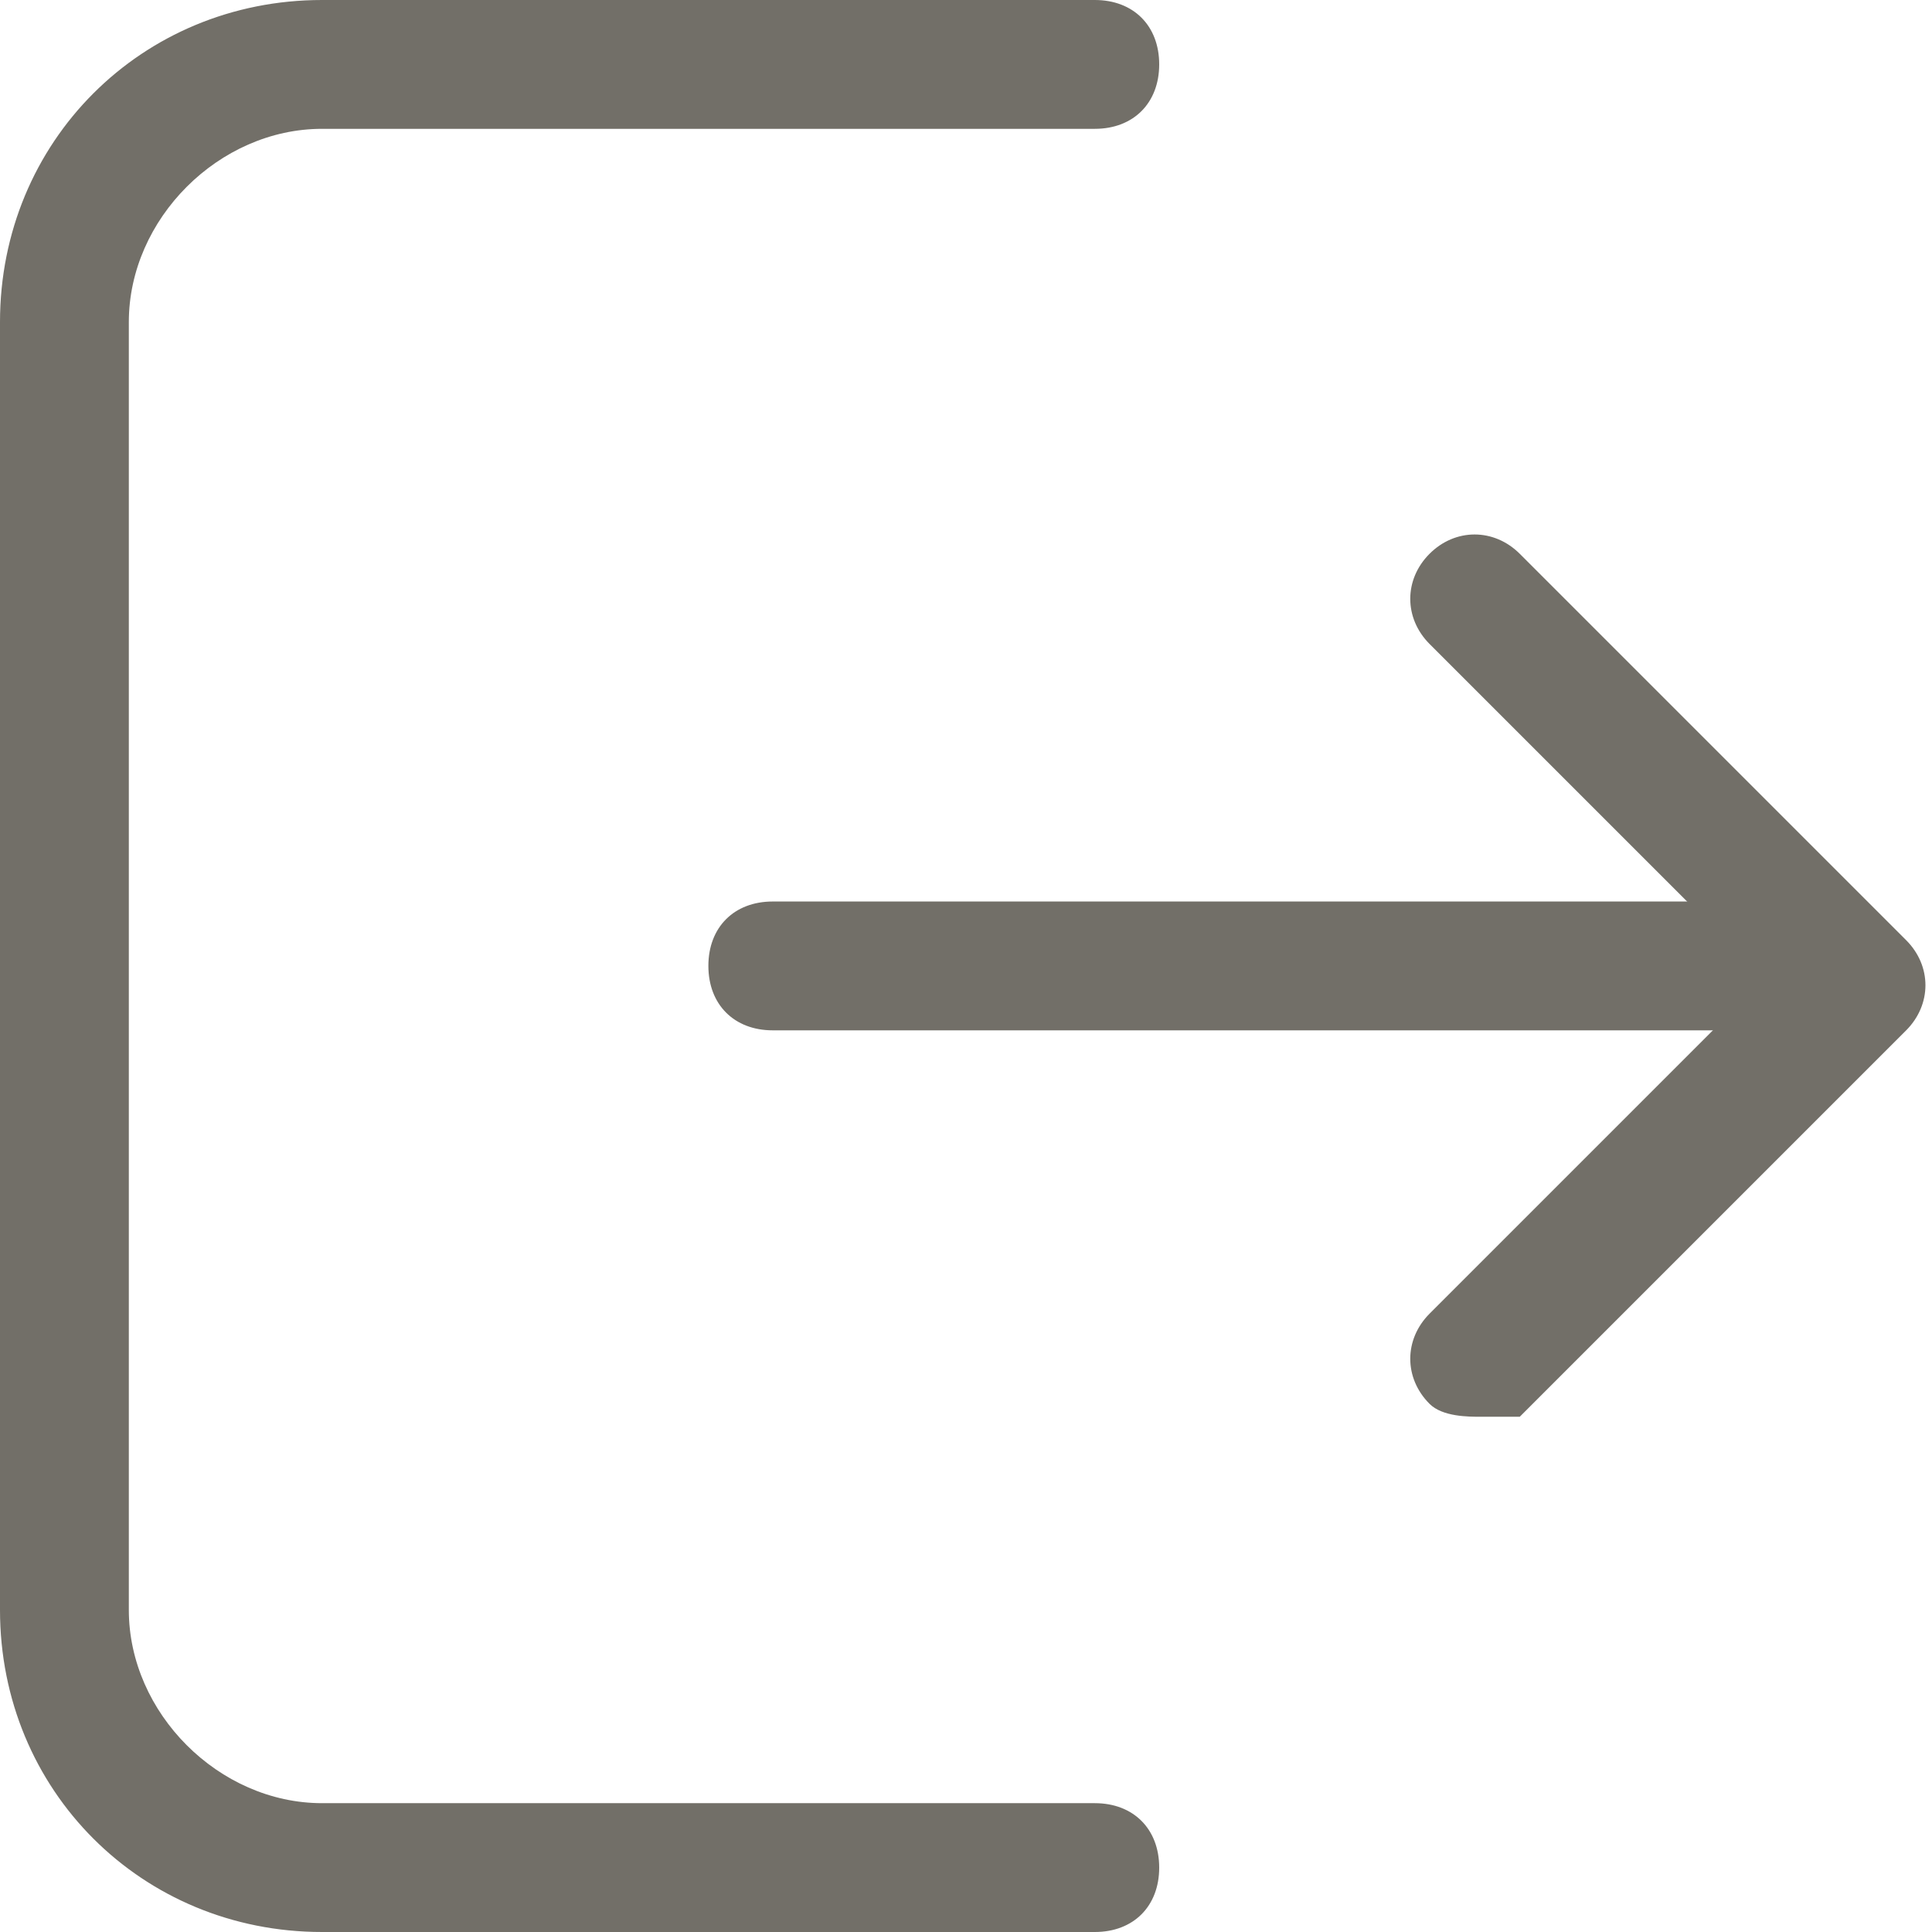
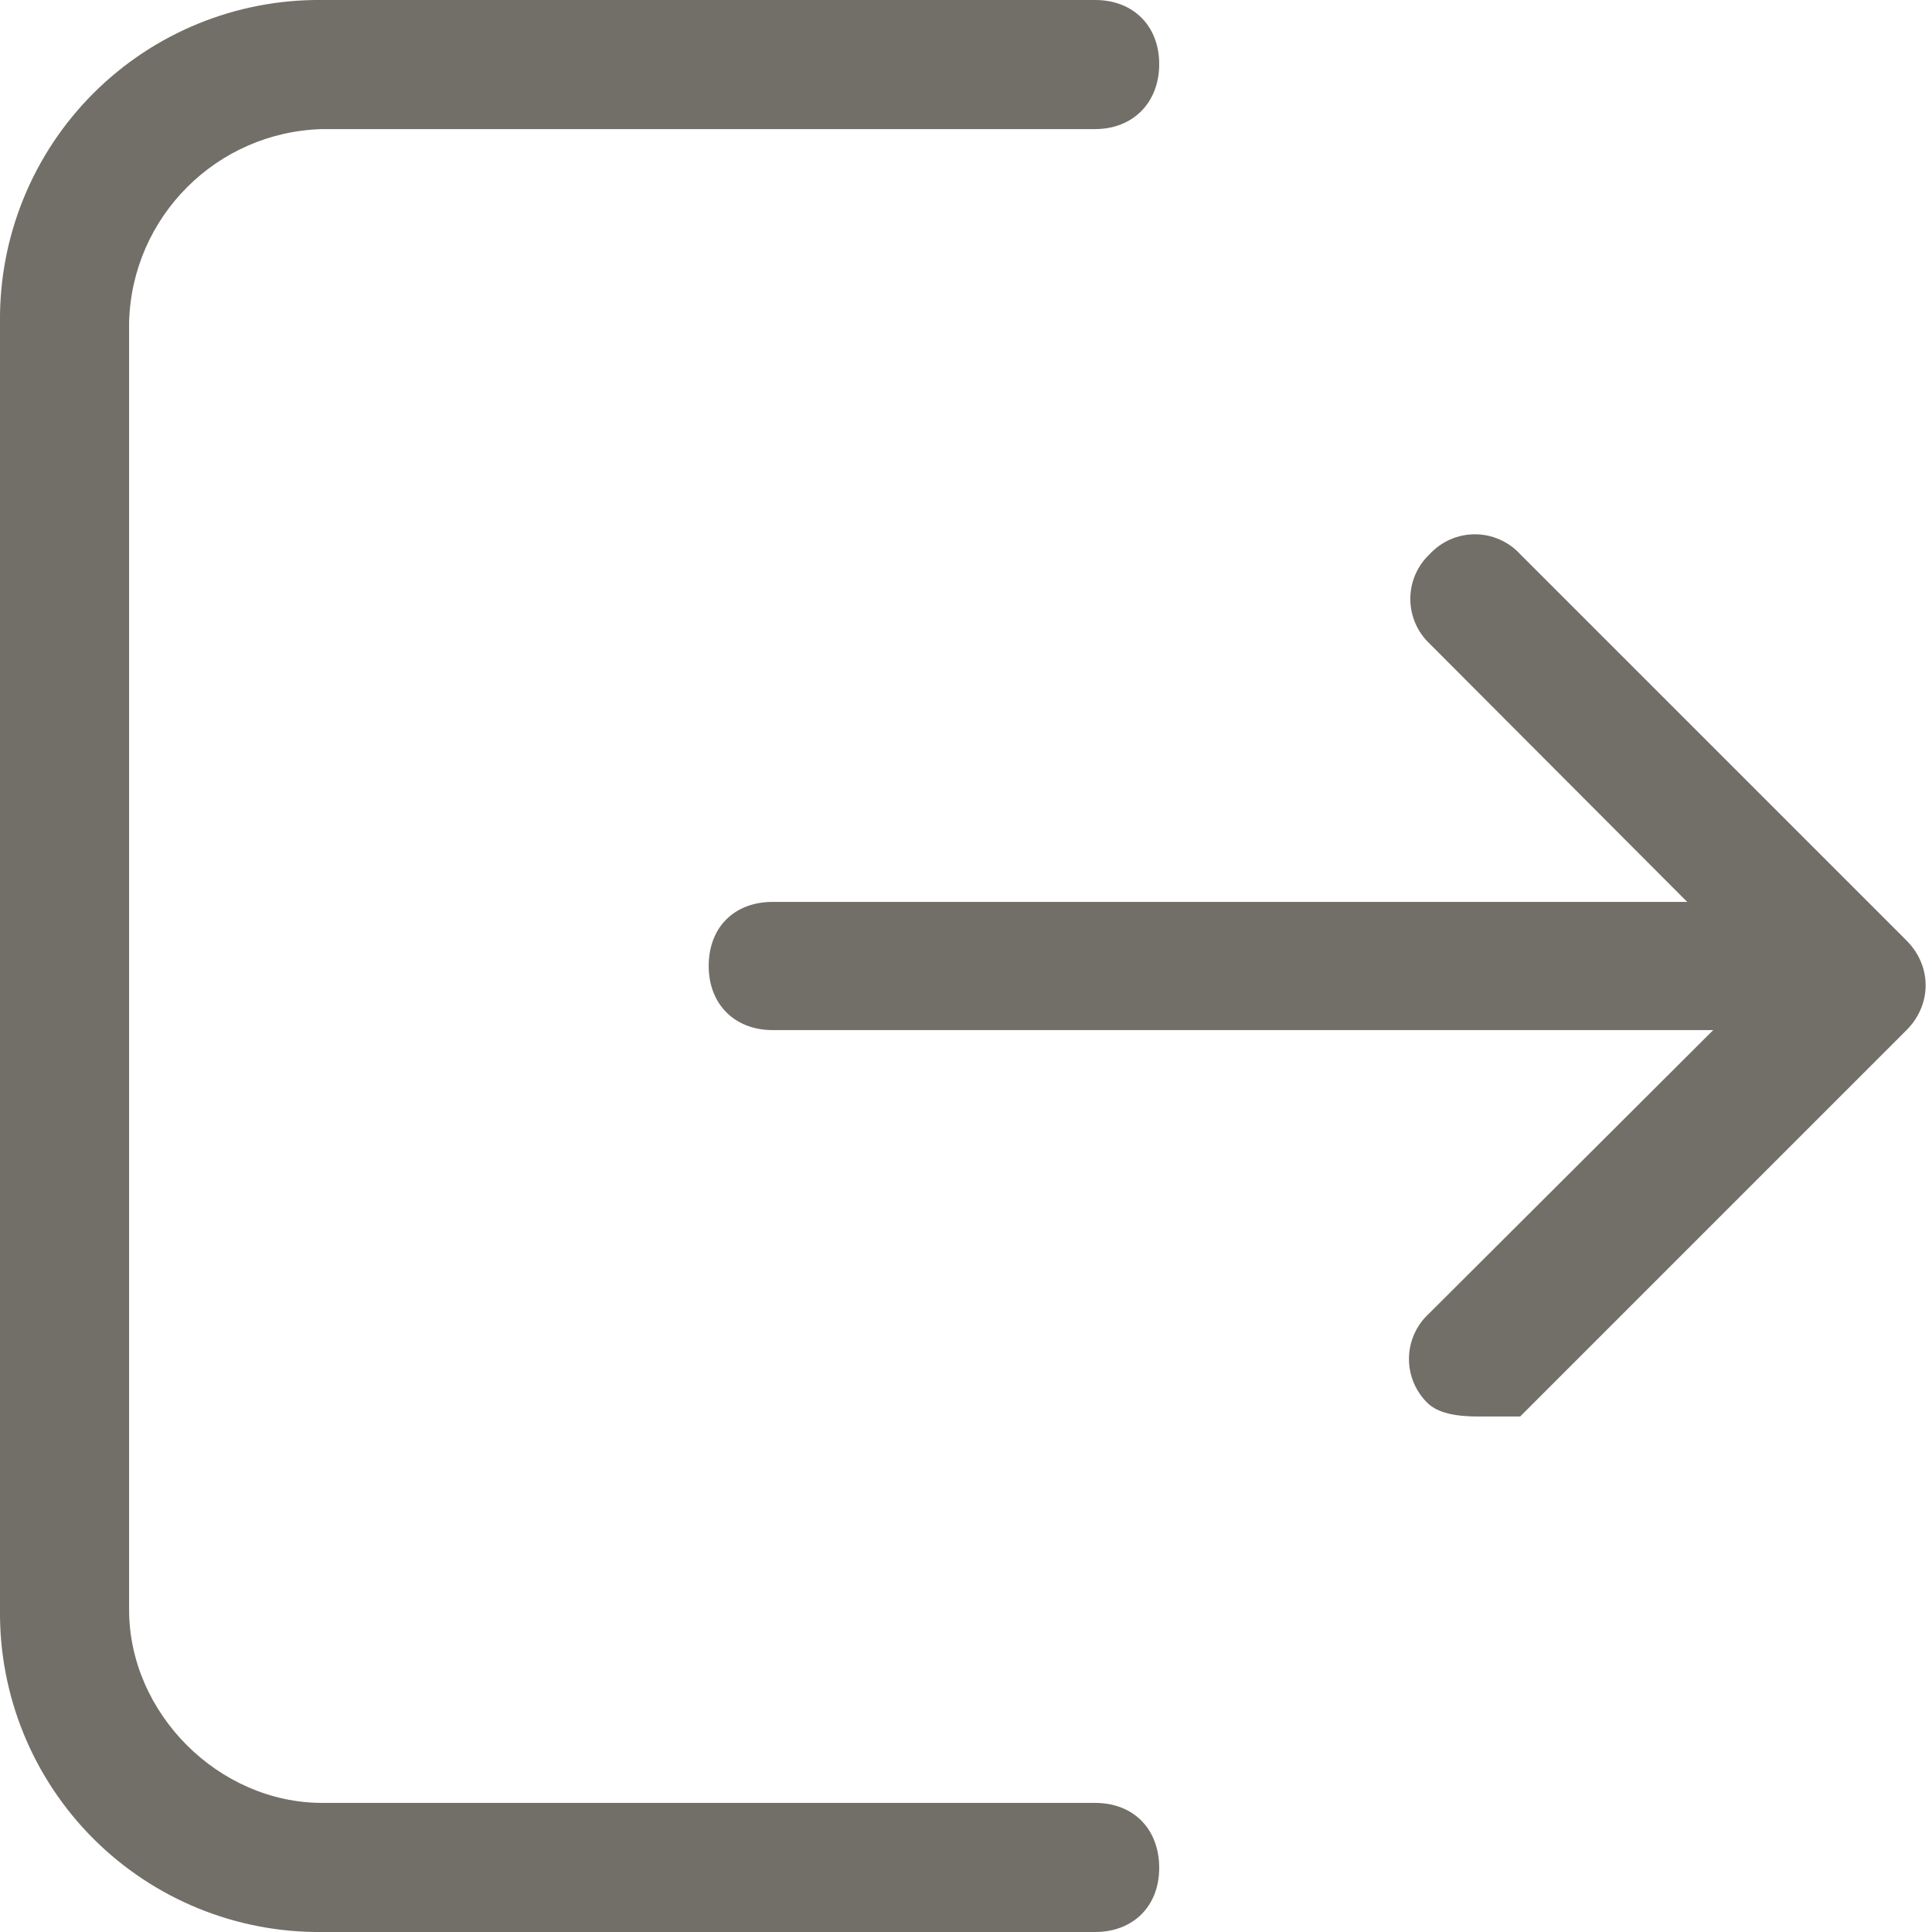
- <svg xmlns="http://www.w3.org/2000/svg" width="22" height="22" viewBox="0 0 22 22" fill="none">
-   <path d="M0.807 10.047C0.66 10.047 0.367 10.047 0.22 9.9C-0.073 9.607 -0.073 9.167 0.22 8.873L4.033 5.06L0.22 1.247C-0.073 0.953 -0.073 0.513 0.22 0.22C0.513 -0.073 0.953 -0.073 1.247 0.22L5.647 4.62C5.94 4.913 5.94 5.353 5.647 5.647L1.247 10.047C1.247 10.047 0.953 10.047 0.807 10.047Z" transform="translate(16.0586 6.08594)" fill="#726F68" />
-   <path d="M12.467 1.467H0.733C0.293 1.467 0 1.173 0 0.733C0 0.293 0.293 0 0.733 0H12.467C12.907 0 13.2 0.293 13.2 0.733C13.2 1.173 12.907 1.467 12.467 1.467Z" transform="translate(8.06641 10.2656)" fill="#726F68" />
-   <path d="M12.467 22H3.667C1.613 22 0 20.387 0 18.333V3.667C0 1.613 1.613 0 3.667 0H12.467C12.907 0 13.2 0.293 13.2 0.733C13.2 1.173 12.907 1.467 12.467 1.467H3.667C2.493 1.467 1.467 2.493 1.467 3.667V18.333C1.467 19.507 2.493 20.533 3.667 20.533H12.467C12.907 20.533 13.2 20.827 13.2 21.267C13.2 21.707 12.907 22 12.467 22Z" fill="#726F68" />
+ <svg xmlns="http://www.w3.org/2000/svg" width="22" height="22" fill="none">
+   <path d="M16.87 16.13c-.15 0-.44 0-.6-.14a.7.7 0 0 1 0-1.03l3.82-3.81-3.81-3.82a.7.7 0 0 1 0-1.02.7.7 0 0 1 1.03 0l4.4 4.4c.29.29.29.73 0 1.02l-4.4 4.4h-.44z" fill="#726F68" />
+   <path d="M20.53 11.73H8.8c-.44 0-.73-.3-.73-.73 0-.44.29-.73.73-.73h11.73c.44 0 .74.29.74.73s-.3.73-.74.73z" fill="#726F68" />
+   <path d="M12.47 22h-8.8A3.63 3.63 0 0 1 0 18.33V3.67A3.63 3.63 0 0 1 3.67 0h8.8c.44 0 .73.3.73.73 0 .44-.3.74-.73.74h-8.8a2.26 2.26 0 0 0-2.2 2.2v14.66c0 1.18 1.02 2.2 2.2 2.2h8.8c.44 0 .73.3.73.74s-.3.73-.73.73z" fill="#726F68" />
</svg>
